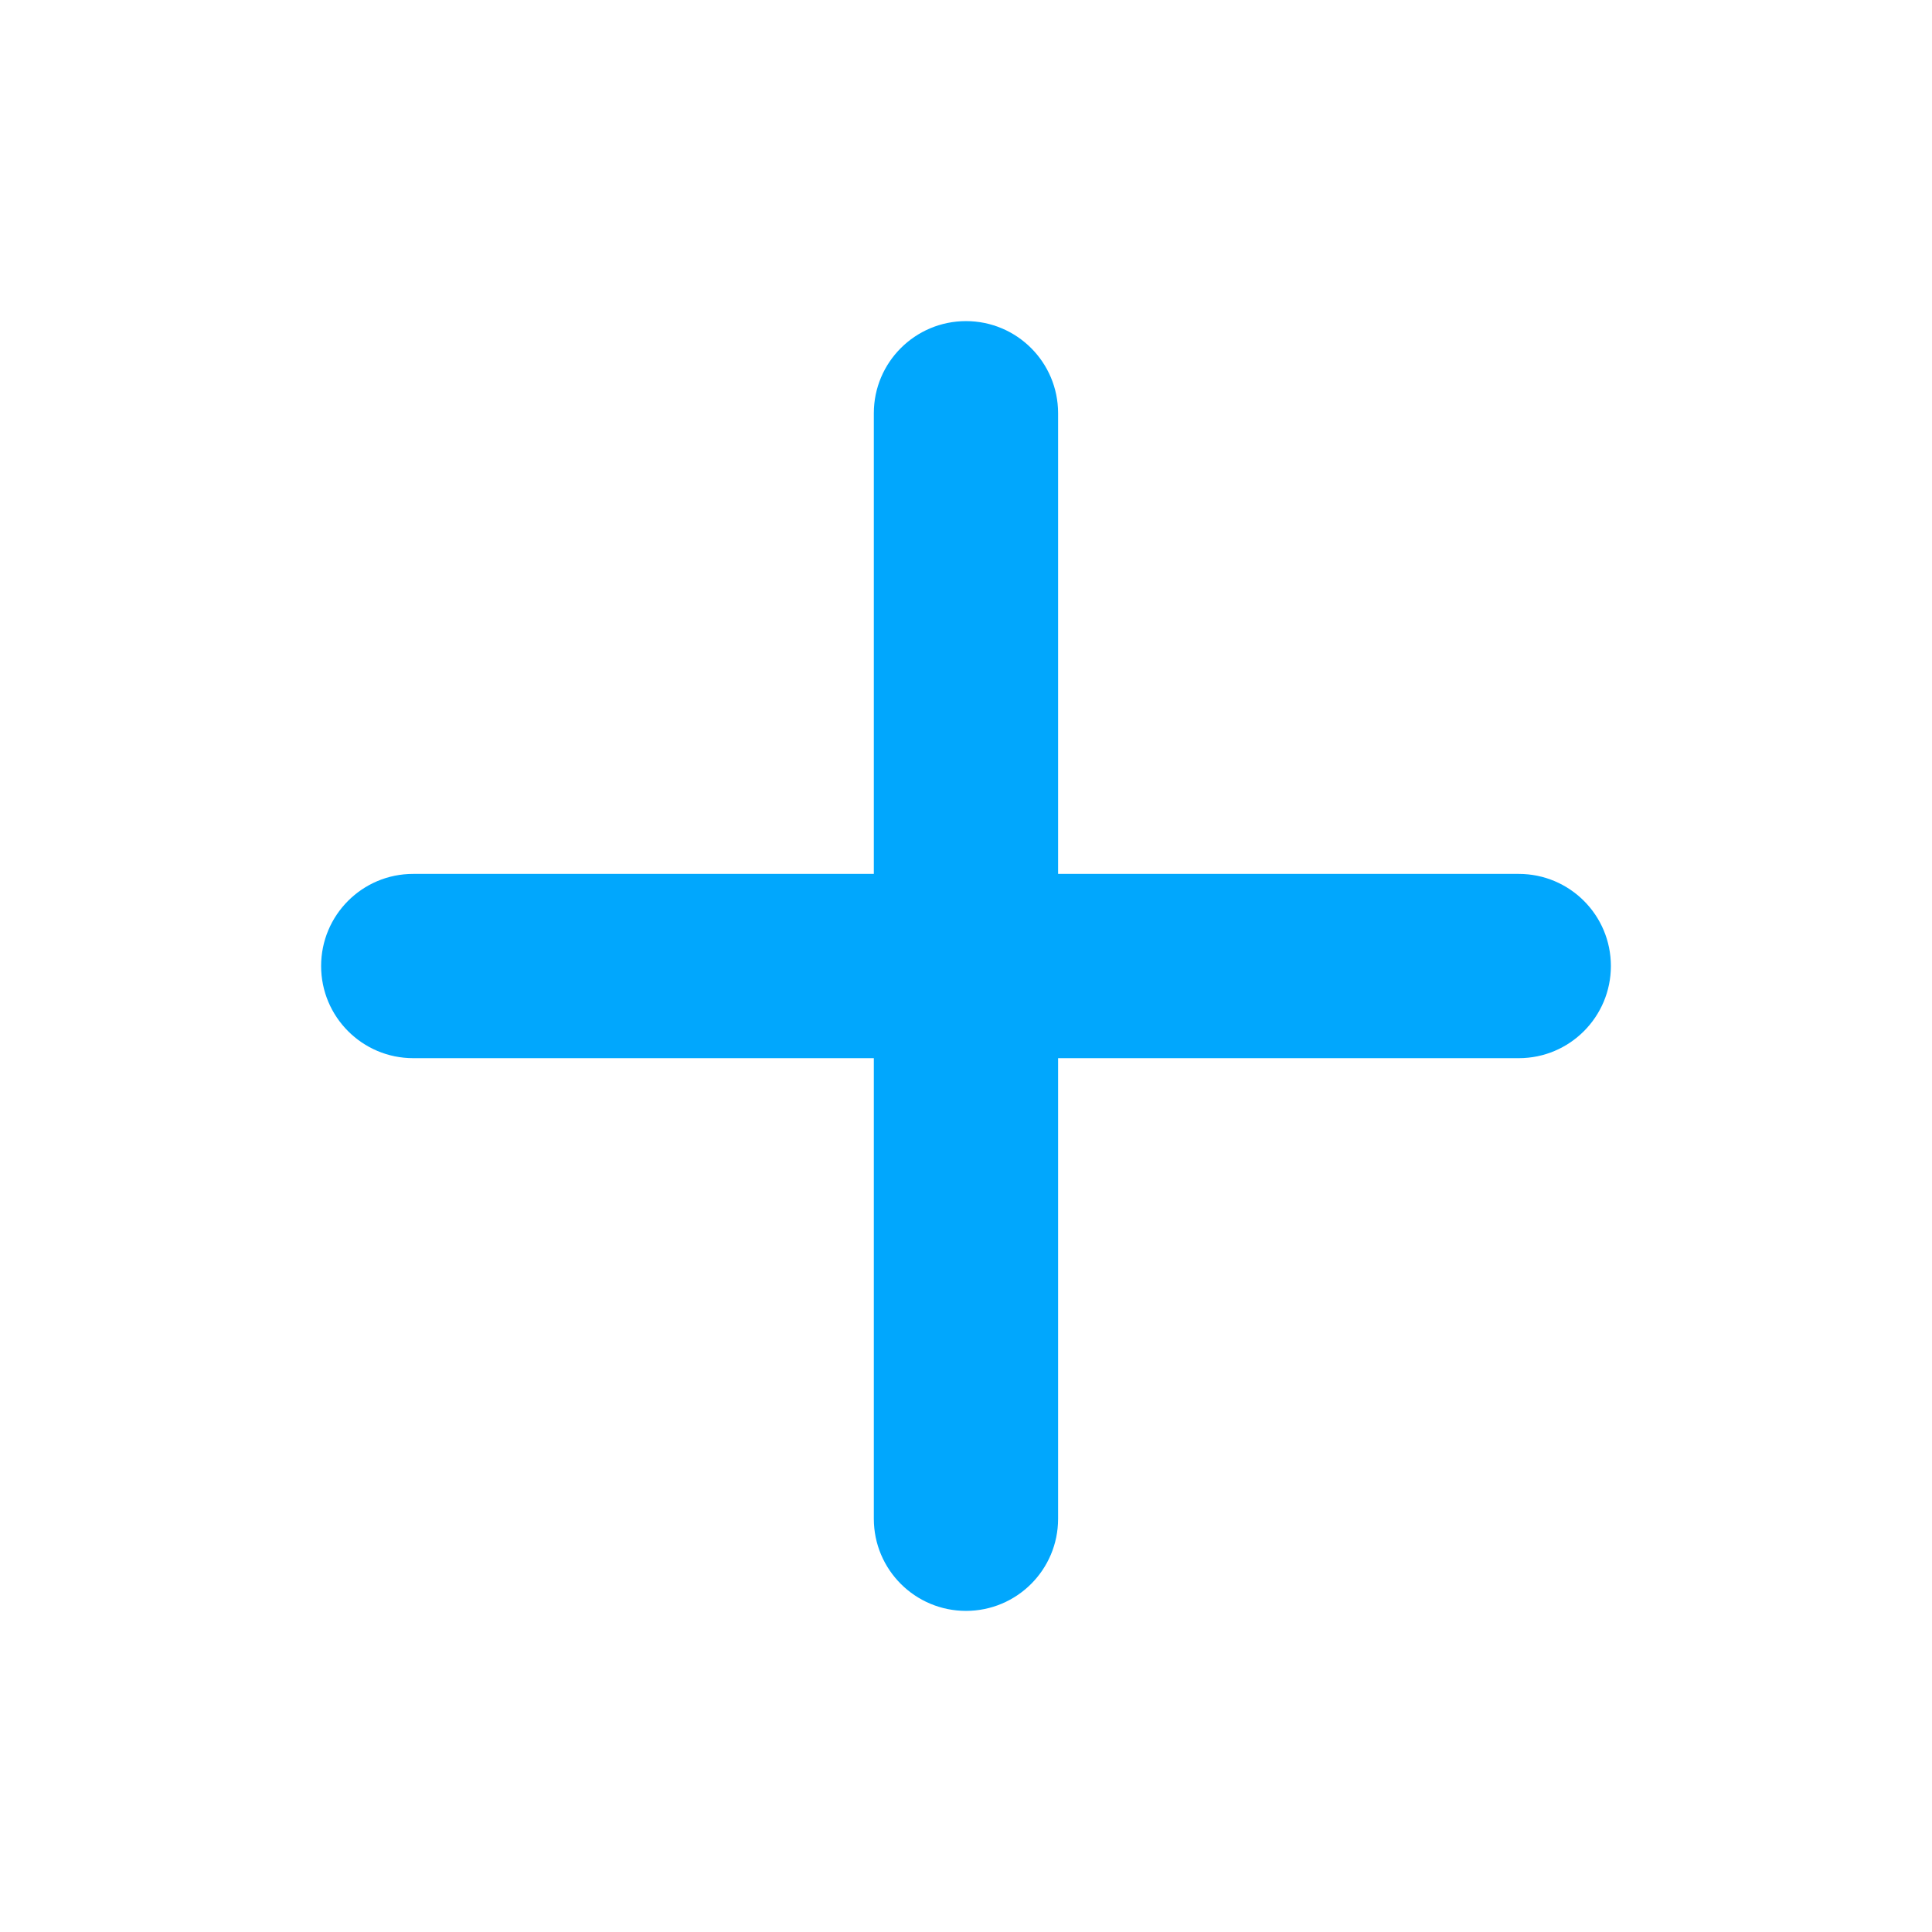
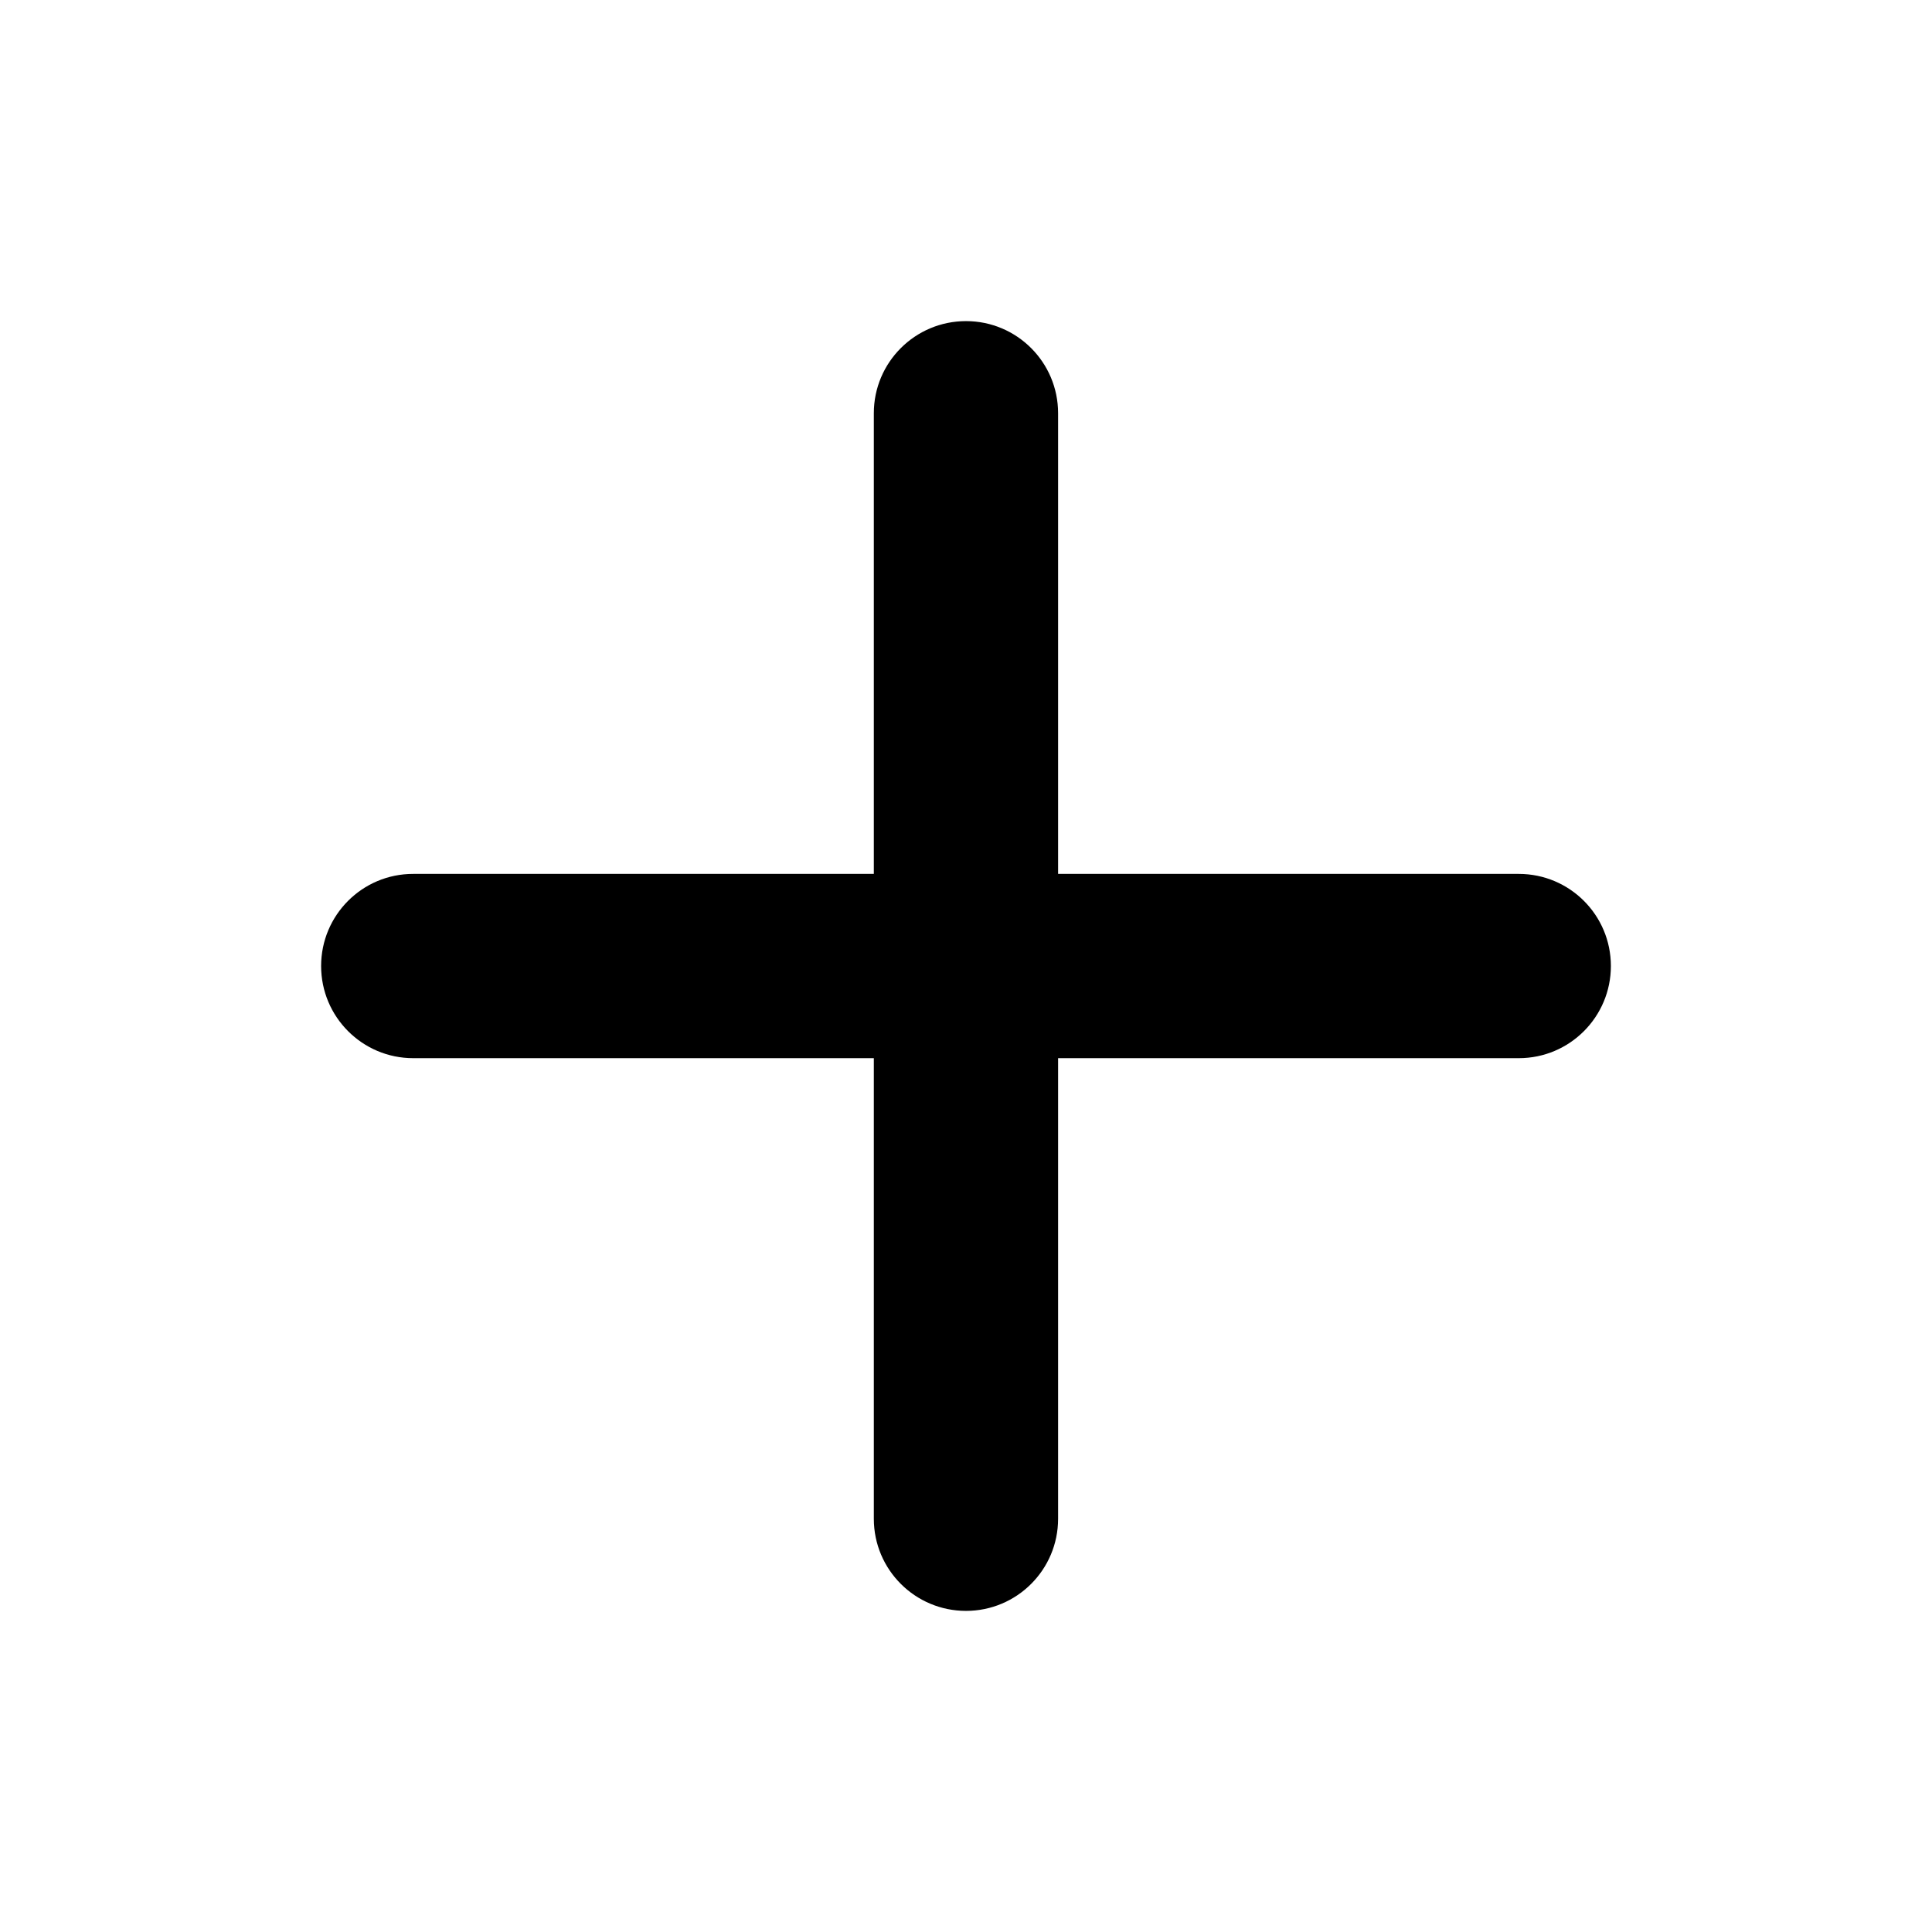
- <svg xmlns="http://www.w3.org/2000/svg" width="24" height="24" viewBox="0 0 24 24" fill="none">
-   <path fill-rule="evenodd" clip-rule="evenodd" d="M5.133 10.856C4.501 10.855 3.989 11.368 3.989 12C3.989 12.632 4.501 13.145 5.133 13.145L10.855 13.145L10.855 18.867C10.855 19.499 11.368 20.011 12 20.011C12.632 20.011 13.144 19.499 13.144 18.867L13.144 13.145L18.867 13.145C19.499 13.145 20.011 12.632 20.011 12C20.011 11.368 19.499 10.856 18.867 10.856L13.144 10.856L13.144 5.133C13.144 4.501 12.632 3.989 12 3.989C11.368 3.989 10.855 4.501 10.855 5.133L10.855 10.856L5.133 10.856Z" fill="#01A7FD" />
+ <svg xmlns="http://www.w3.org/2000/svg" width="24" height="24" viewBox="0 0 24 24">
+   <path fill-rule="evenodd" clip-rule="evenodd" d="M5.133 10.856C4.501 10.855 3.989 11.368 3.989 12C3.989 12.632 4.501 13.145 5.133 13.145L10.855 13.145L10.855 18.867C10.855 19.499 11.368 20.011 12 20.011C12.632 20.011 13.144 19.499 13.144 18.867L13.144 13.145L18.867 13.145C19.499 13.145 20.011 12.632 20.011 12C20.011 11.368 19.499 10.856 18.867 10.856L13.144 10.856L13.144 5.133C13.144 4.501 12.632 3.989 12 3.989C11.368 3.989 10.855 4.501 10.855 5.133L10.855 10.856L5.133 10.856Z" />
</svg>
